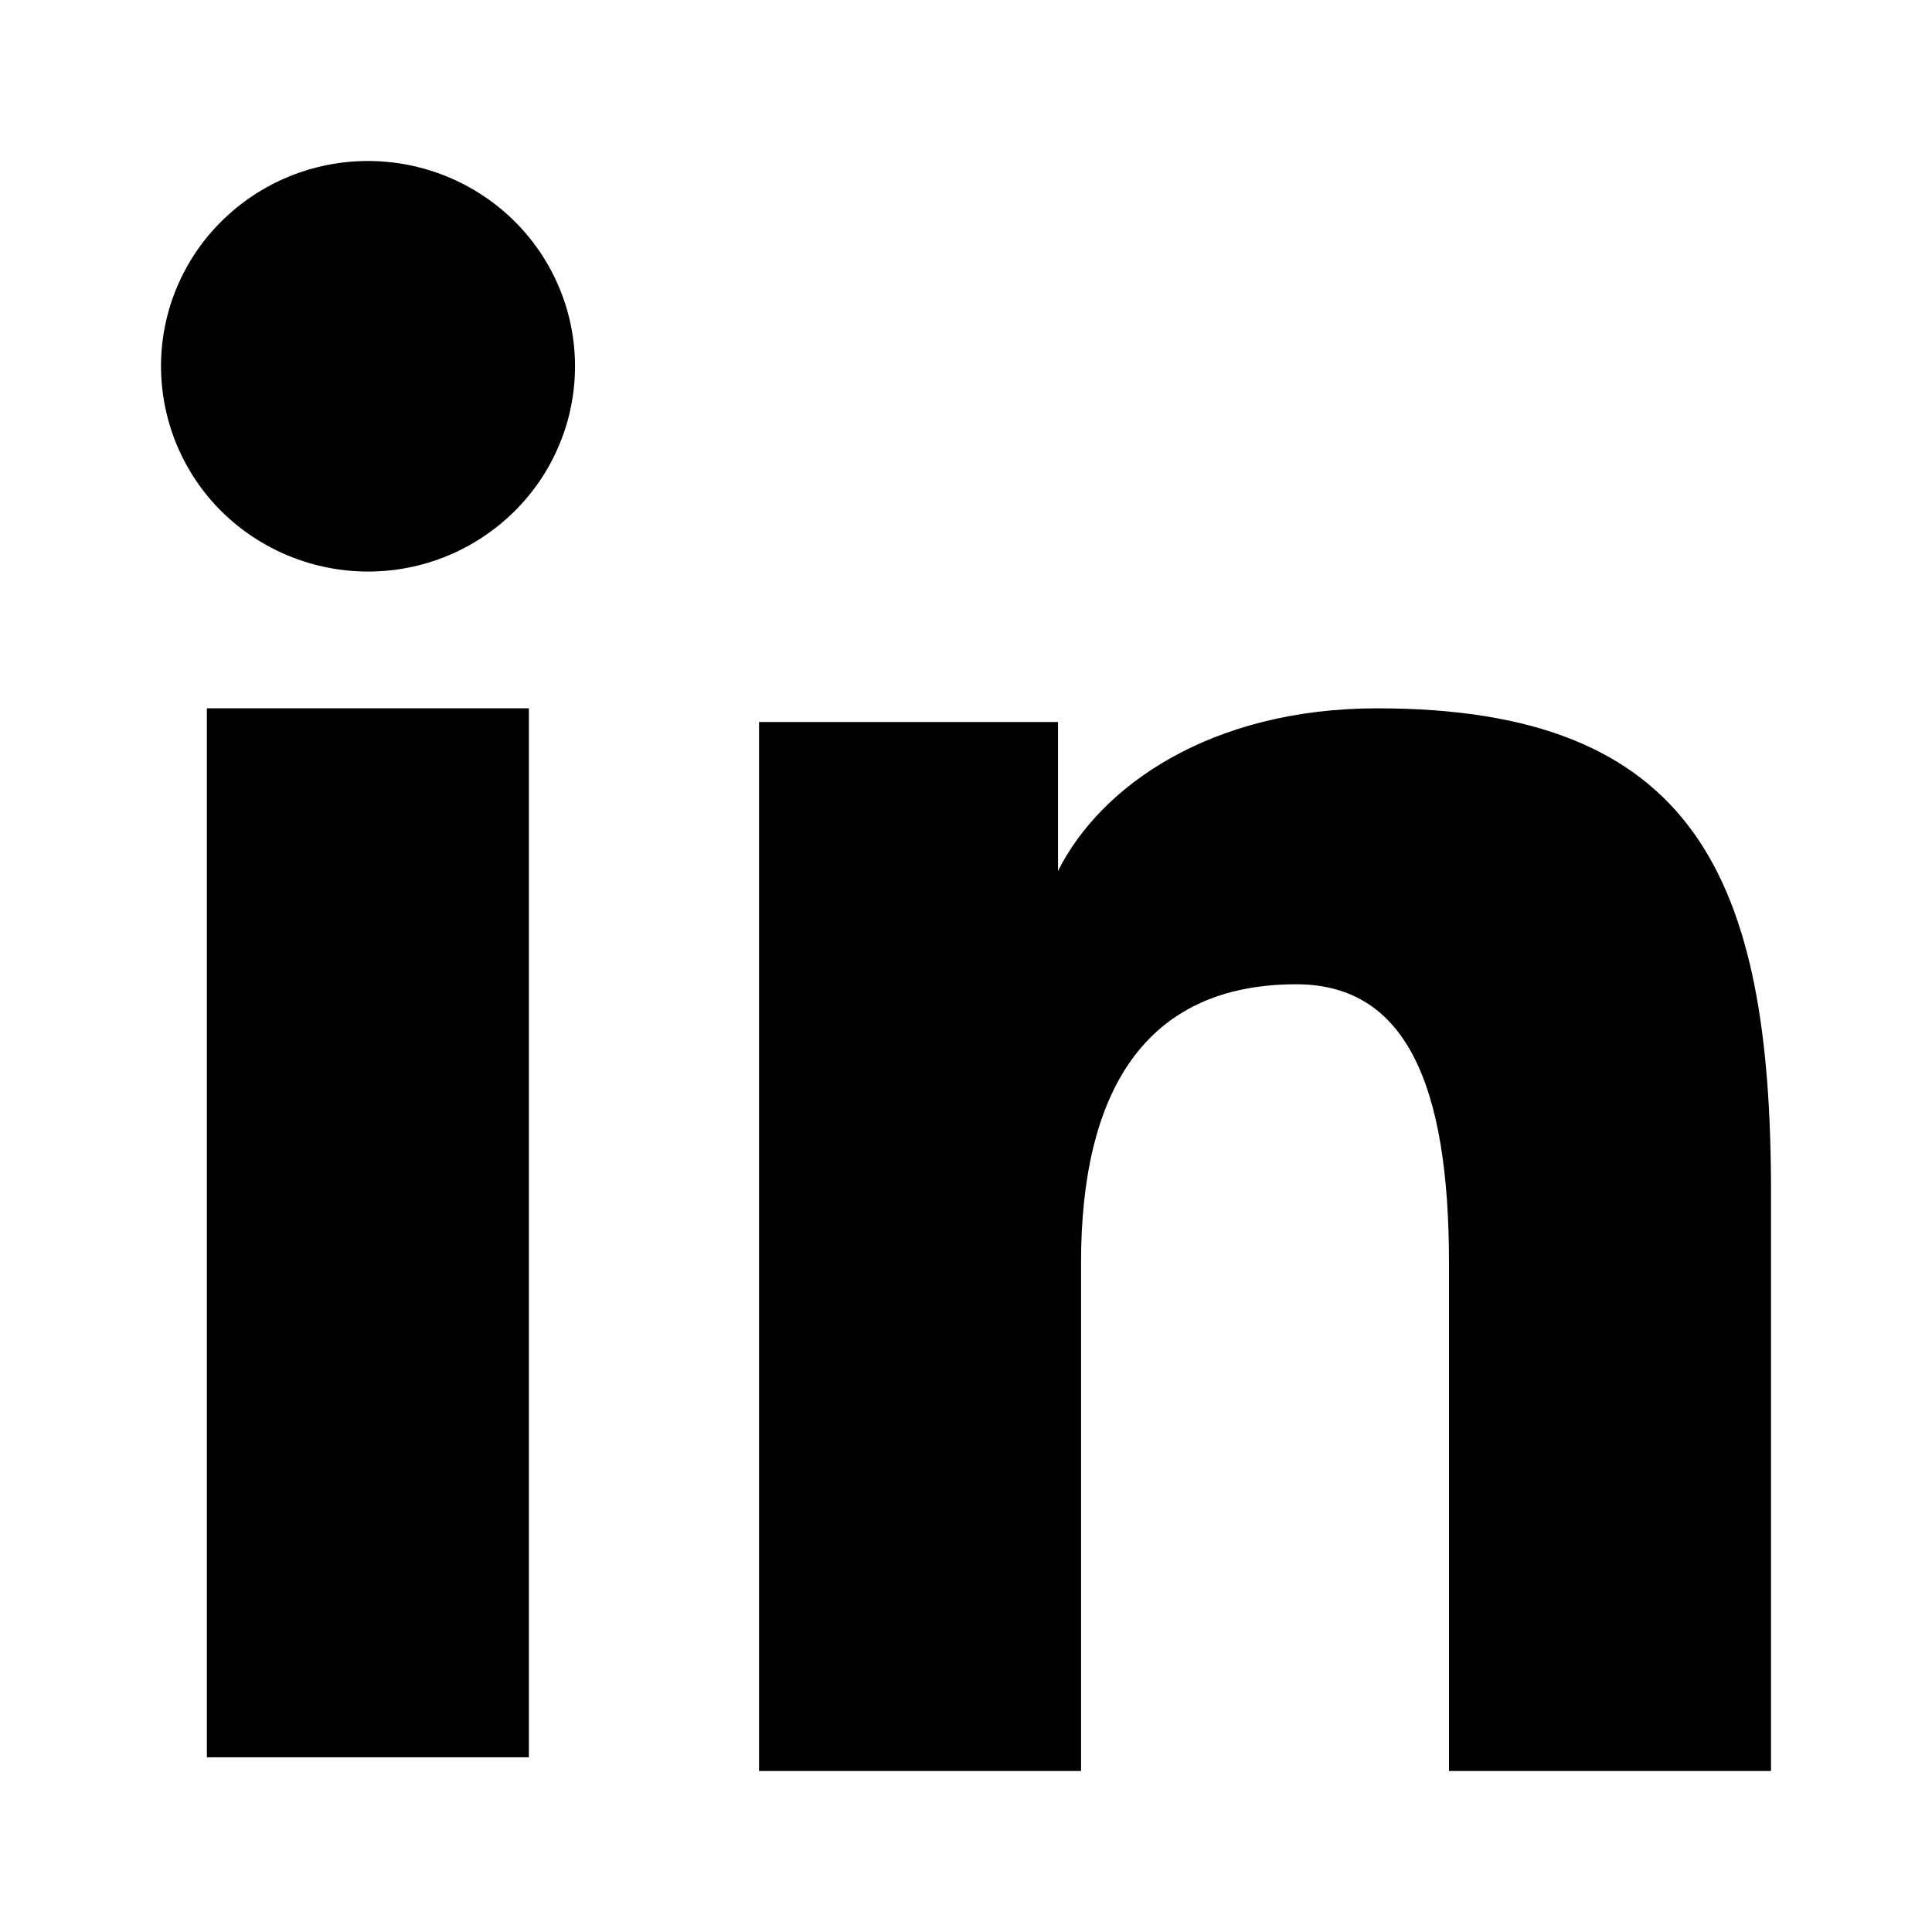
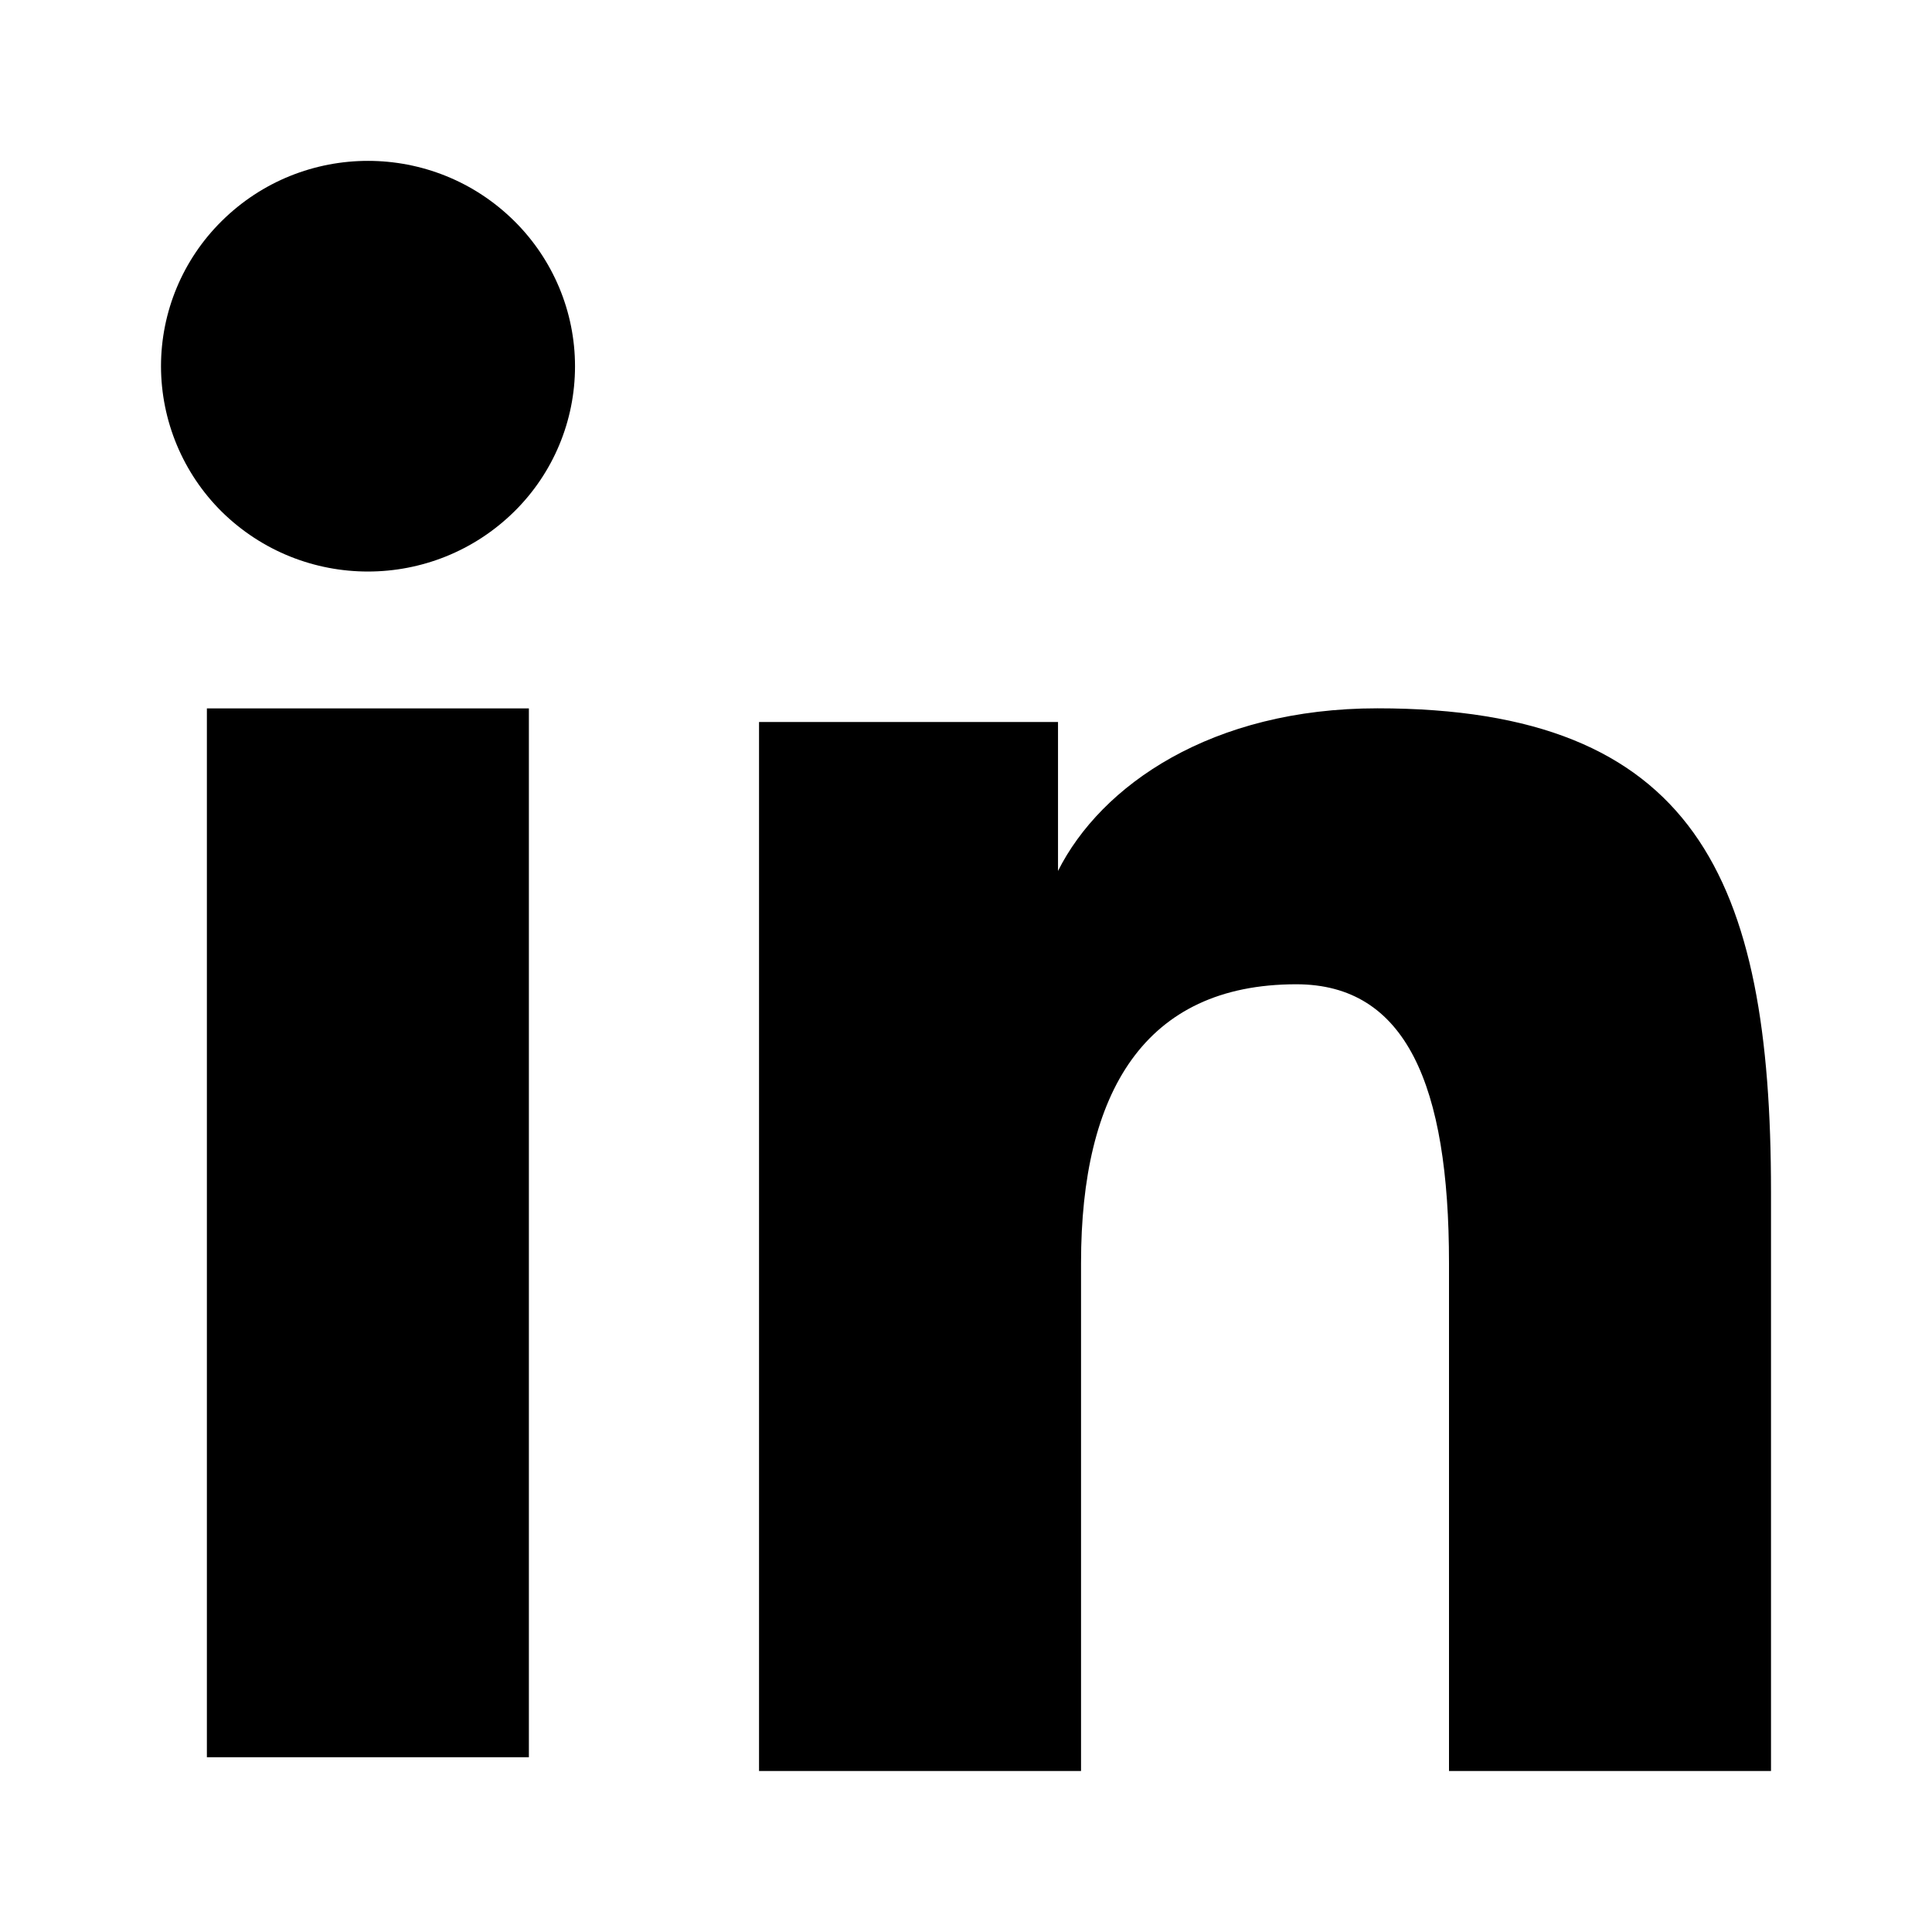
- <svg xmlns="http://www.w3.org/2000/svg" width="24" height="24" viewBox="0 0 24 24" fill="none">
-   <path fill-rule="evenodd" clip-rule="evenodd" d="M9.429 8.969H13.143V10.819C13.678 9.755 15.05 8.799 17.111 8.799C21.062 8.799 22 10.917 22 14.803V22H18V15.688C18 13.475 17.465 12.227 16.103 12.227C14.214 12.227 13.429 13.572 13.429 15.687V22H9.429V8.969ZM2.57 21.83H6.57V8.799H2.57V21.83ZM7.143 4.55C7.143 4.885 7.077 5.217 6.947 5.526C6.818 5.836 6.629 6.116 6.39 6.352C5.906 6.832 5.252 7.101 4.57 7.1C3.889 7.099 3.236 6.831 2.752 6.353C2.514 6.117 2.325 5.836 2.196 5.526C2.067 5.217 2.001 4.885 2 4.55C2 3.873 2.27 3.225 2.753 2.747C3.237 2.268 3.89 2 4.571 2C5.253 2 5.907 2.269 6.39 2.747C6.872 3.225 7.143 3.873 7.143 4.55Z" fill="black" />
+ <svg xmlns="http://www.w3.org/2000/svg" width="24" height="24" fill="none">
+   <path fill="#000" fill-rule="evenodd" d="M9.429 8.969h3.714v1.85c.535-1.064 1.907-2.02 3.968-2.02 3.951 0 4.889 2.118 4.889 6.004V22h-4v-6.312c0-2.213-.535-3.461-1.897-3.461-1.889 0-2.674 1.345-2.674 3.46V22h-4zM2.57 21.829h4V8.8h-4zM7.143 4.55a2.53 2.53 0 0 1-.753 1.803 2.59 2.59 0 0 1-3.638.001A2.55 2.55 0 0 1 2 4.55c0-.677.27-1.325.753-1.803a2.583 2.583 0 0 1 3.637 0c.482.478.753 1.126.753 1.803" clip-rule="evenodd" />
</svg>
